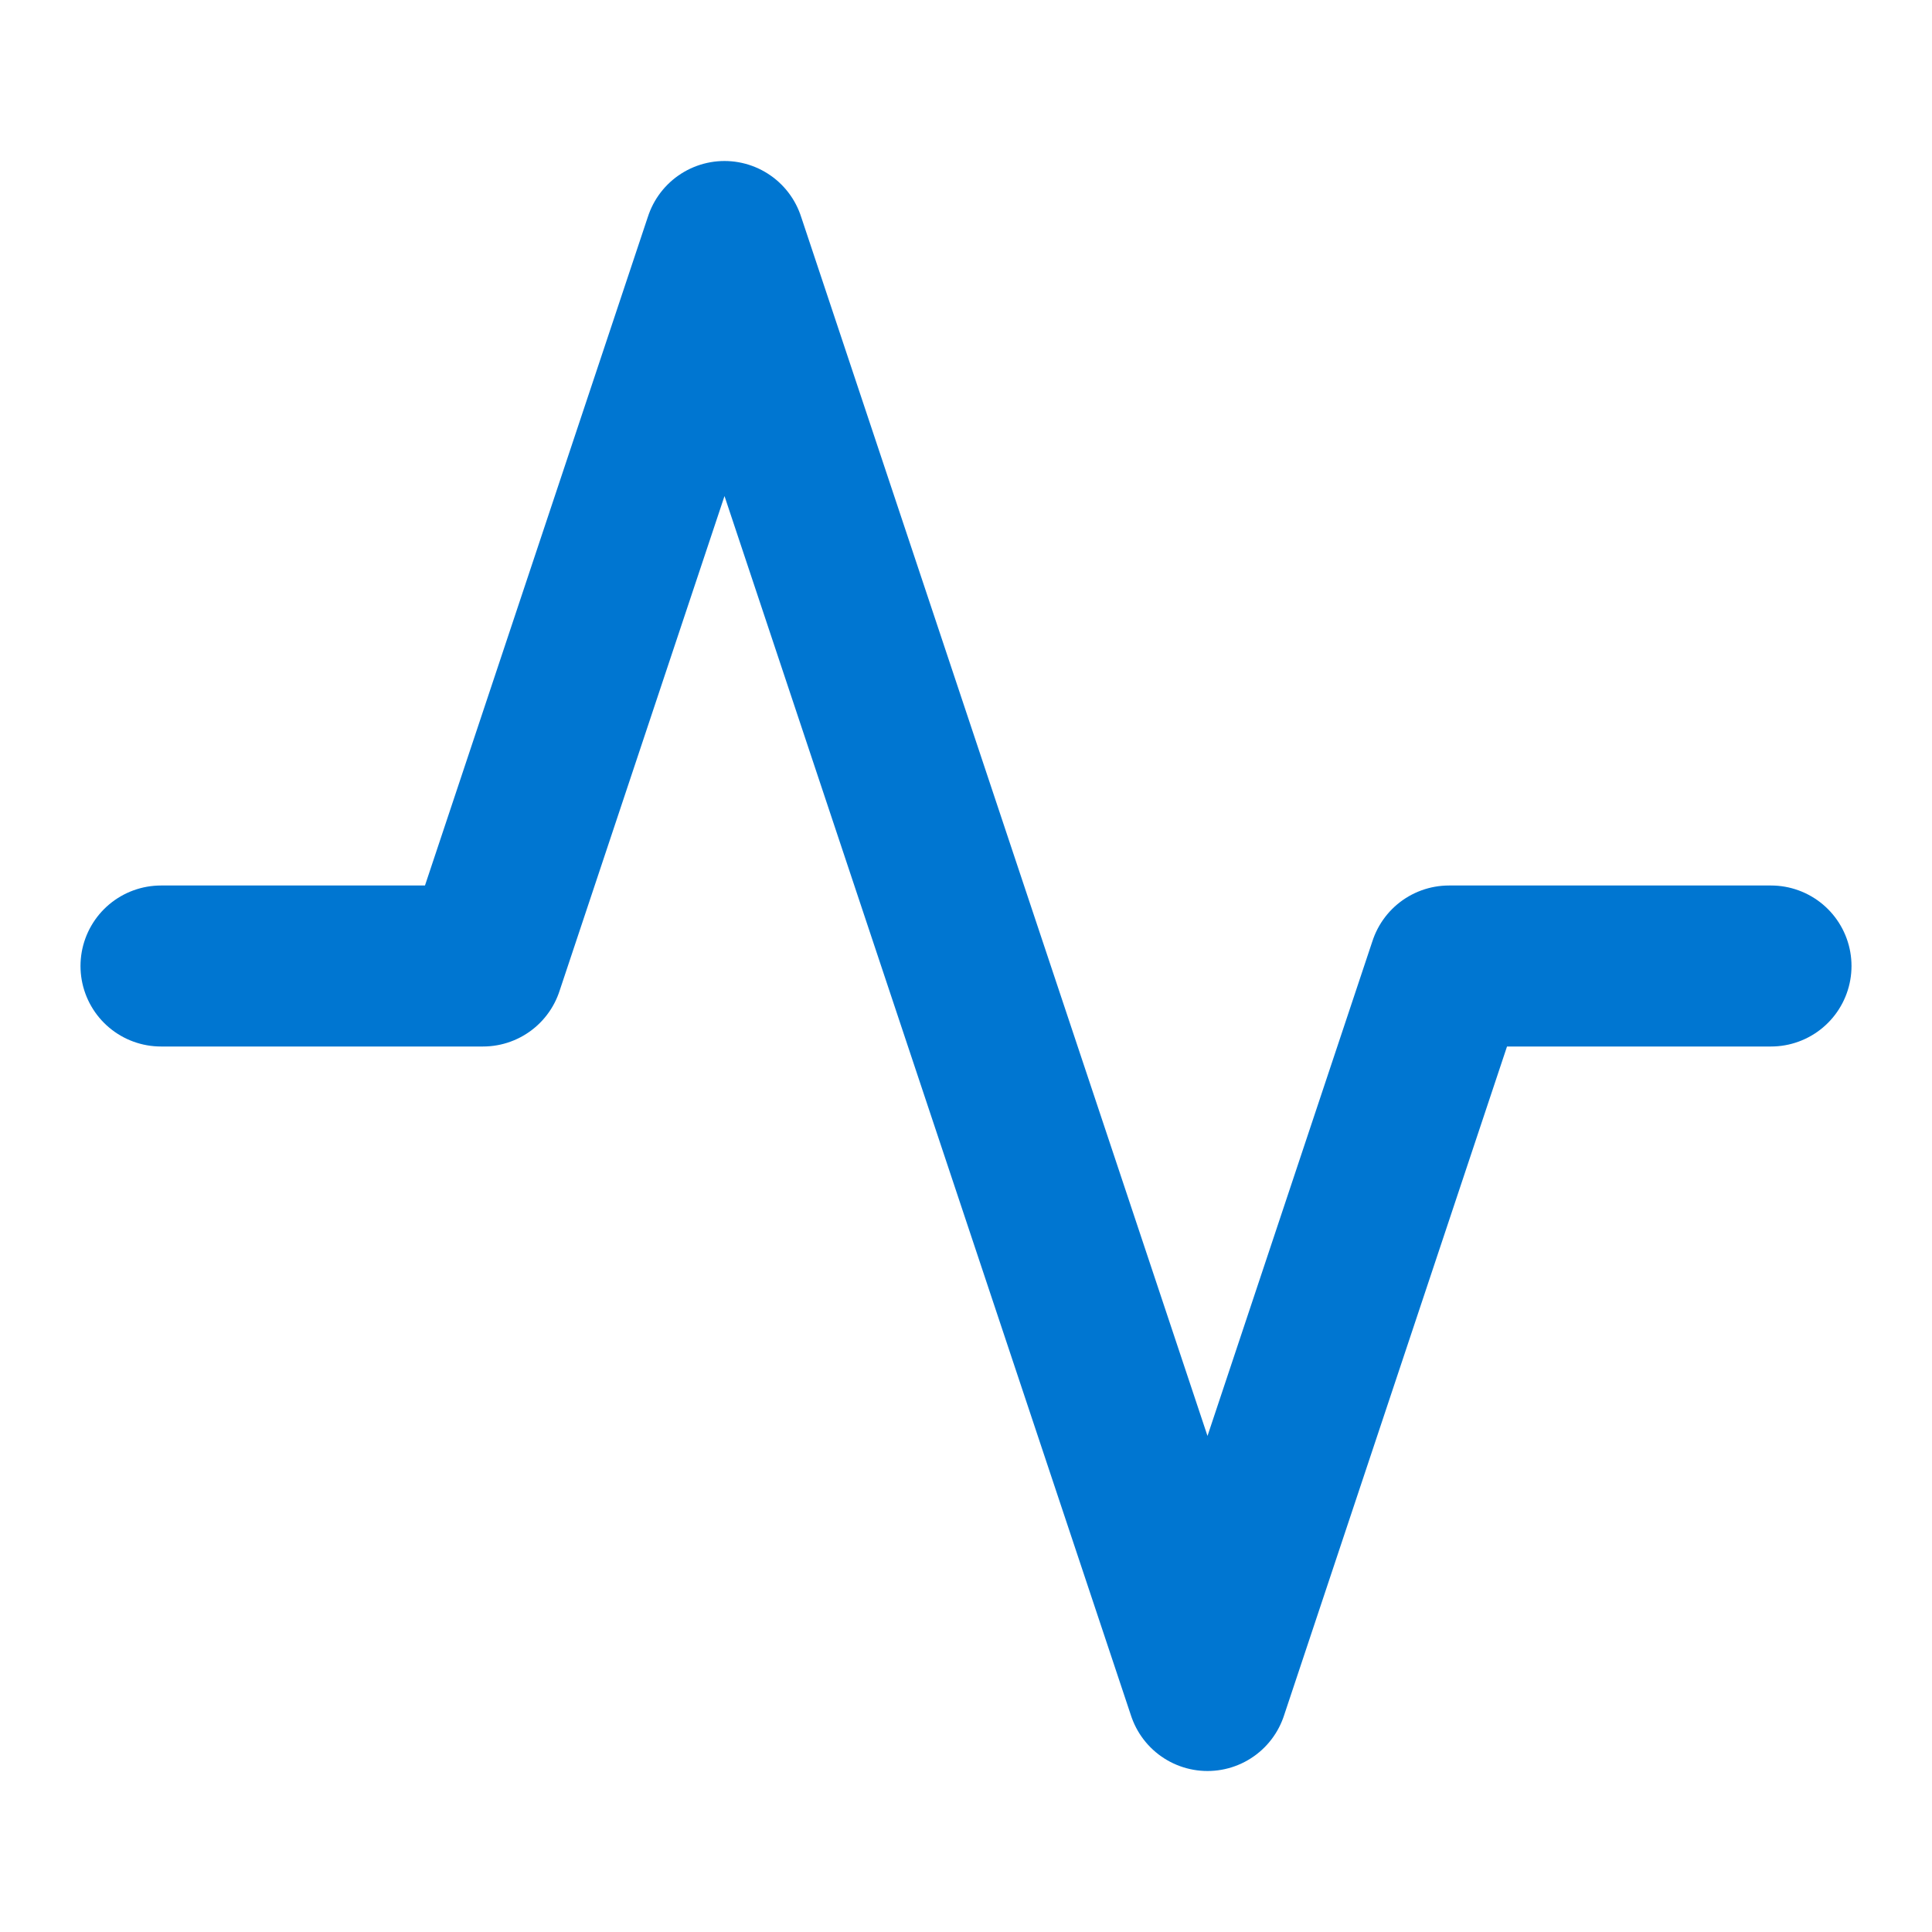
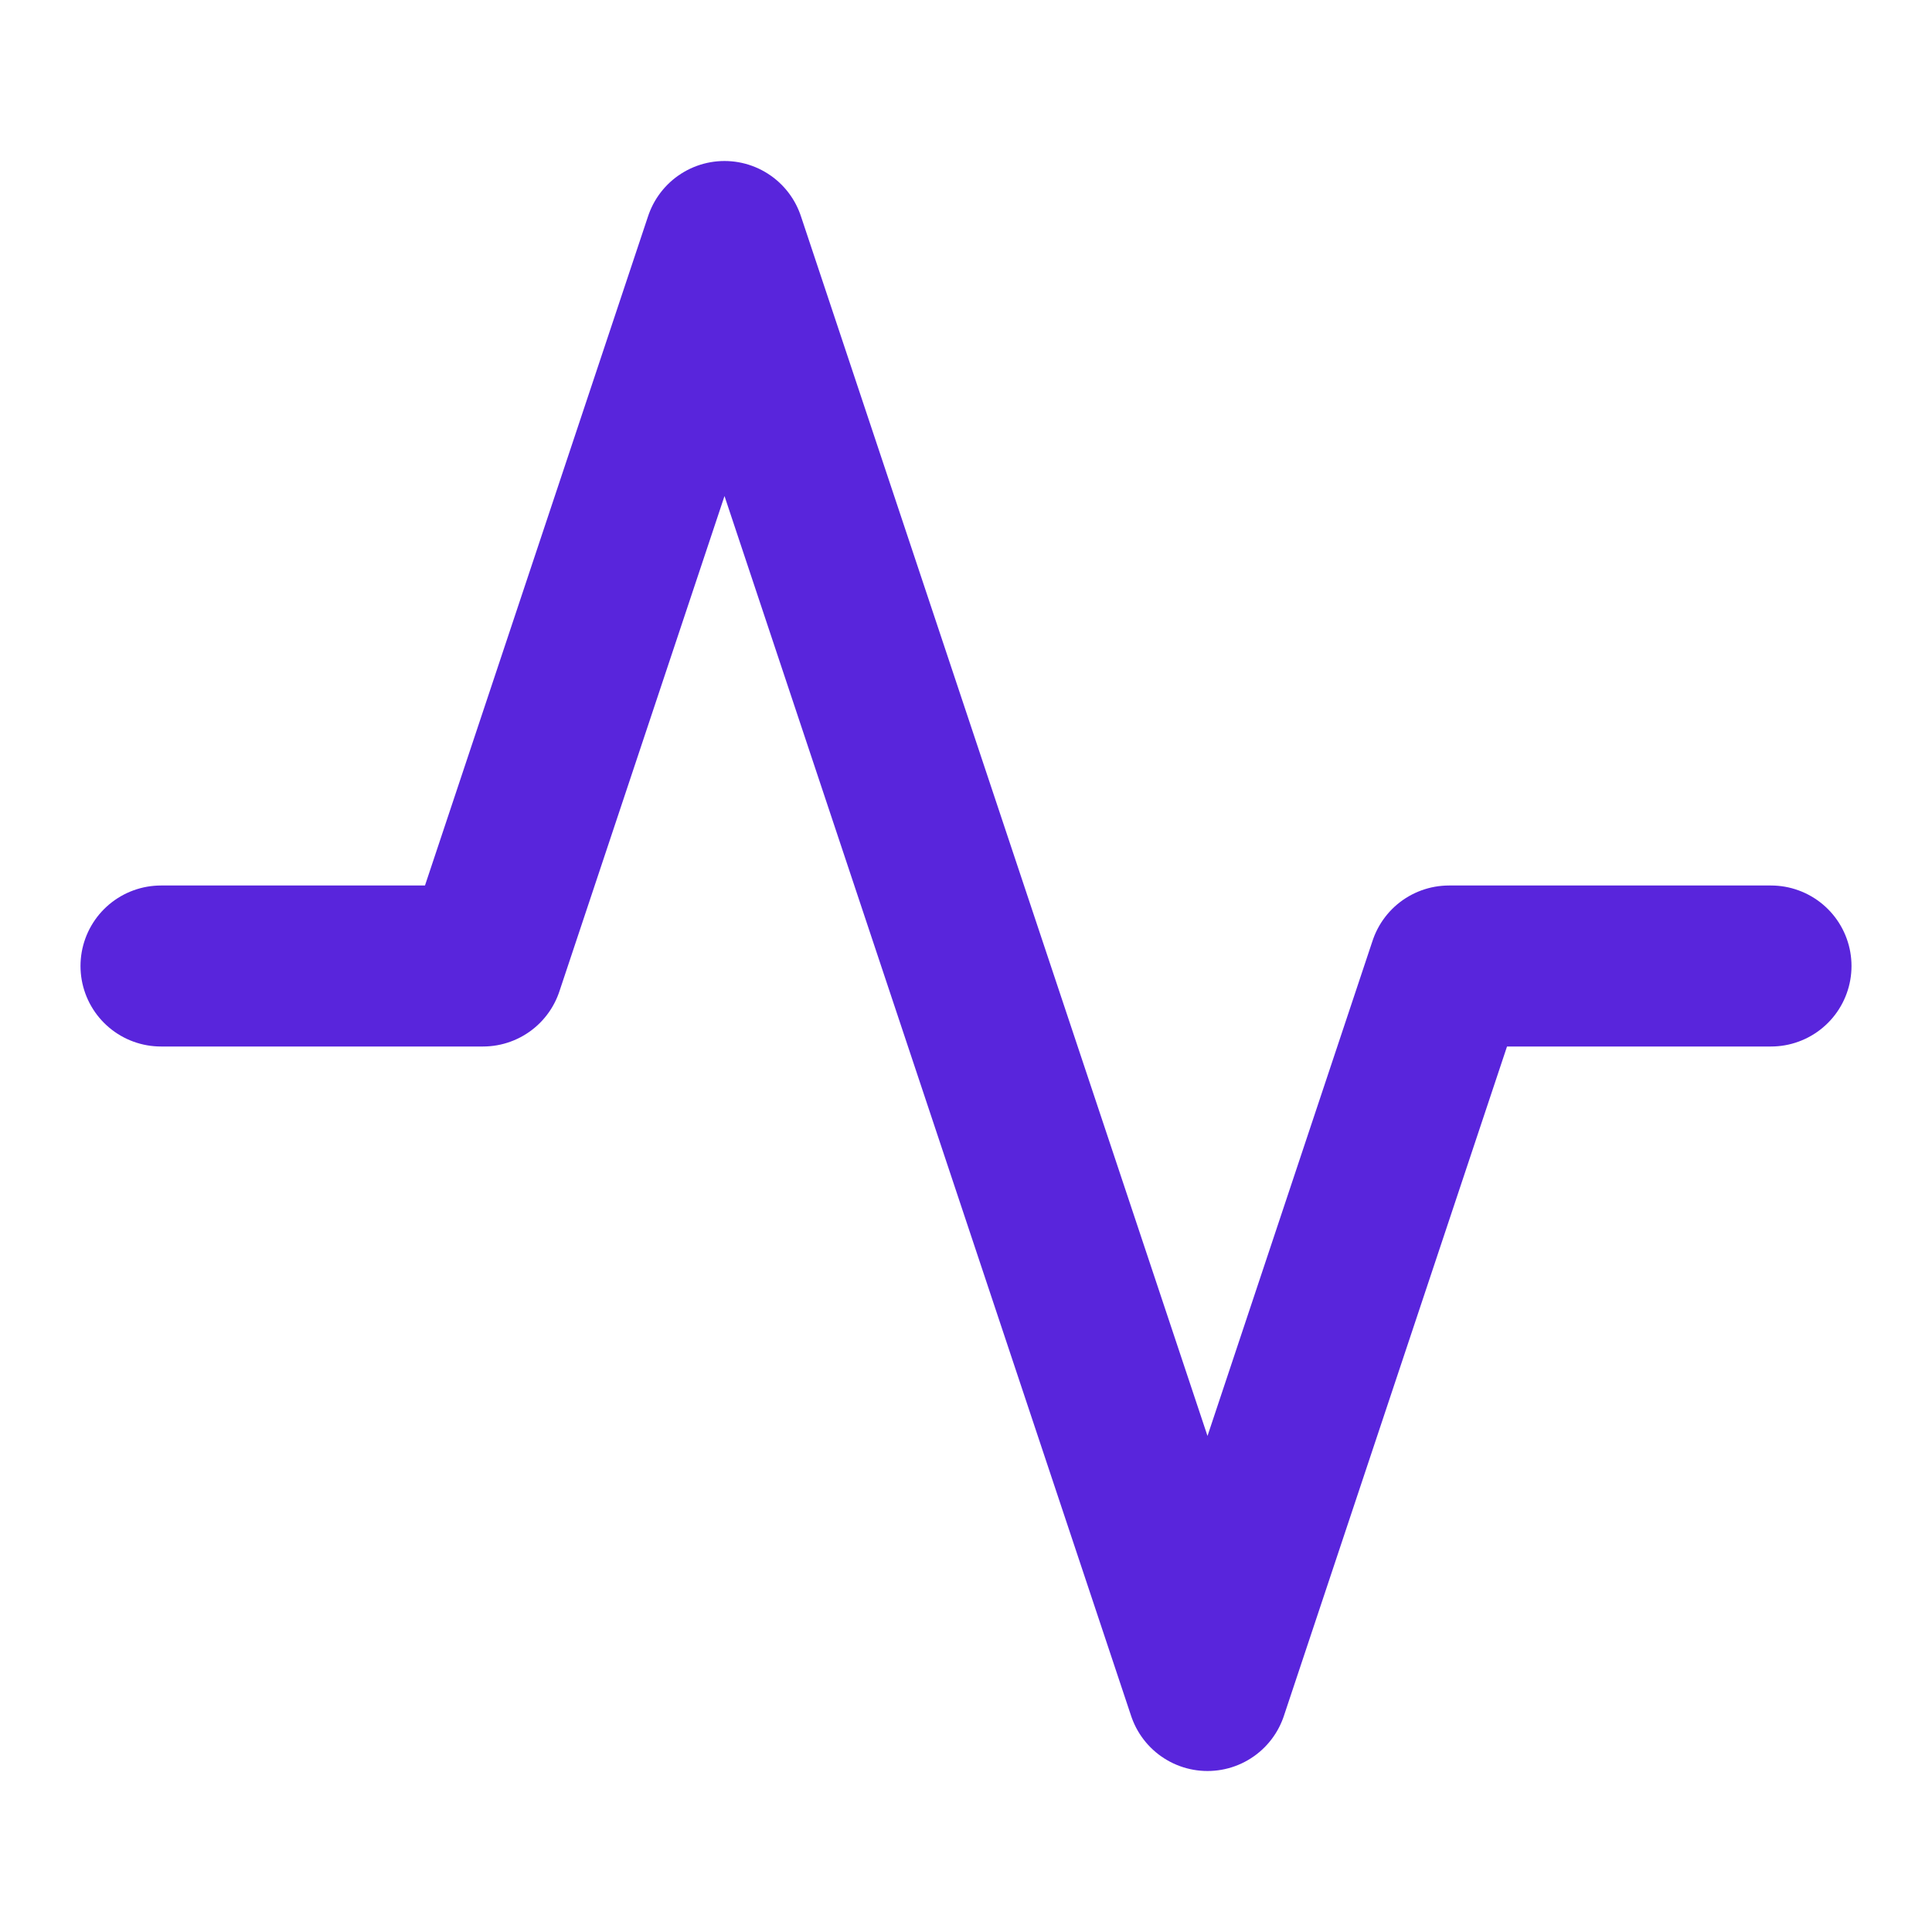
- <svg xmlns="http://www.w3.org/2000/svg" viewBox="0 0 24 24" fill="none" stroke="#0076d1" stroke-width="2" stroke-linecap="round" stroke-linejoin="round">
+ <svg xmlns="http://www.w3.org/2000/svg" viewBox="0 0 24 24" fill="none" stroke="#5925dc" stroke-width="2" stroke-linecap="round" stroke-linejoin="round">
  <polyline points="22 12 18 12 15 21 9 3 6 12 2 12" />
</svg>
